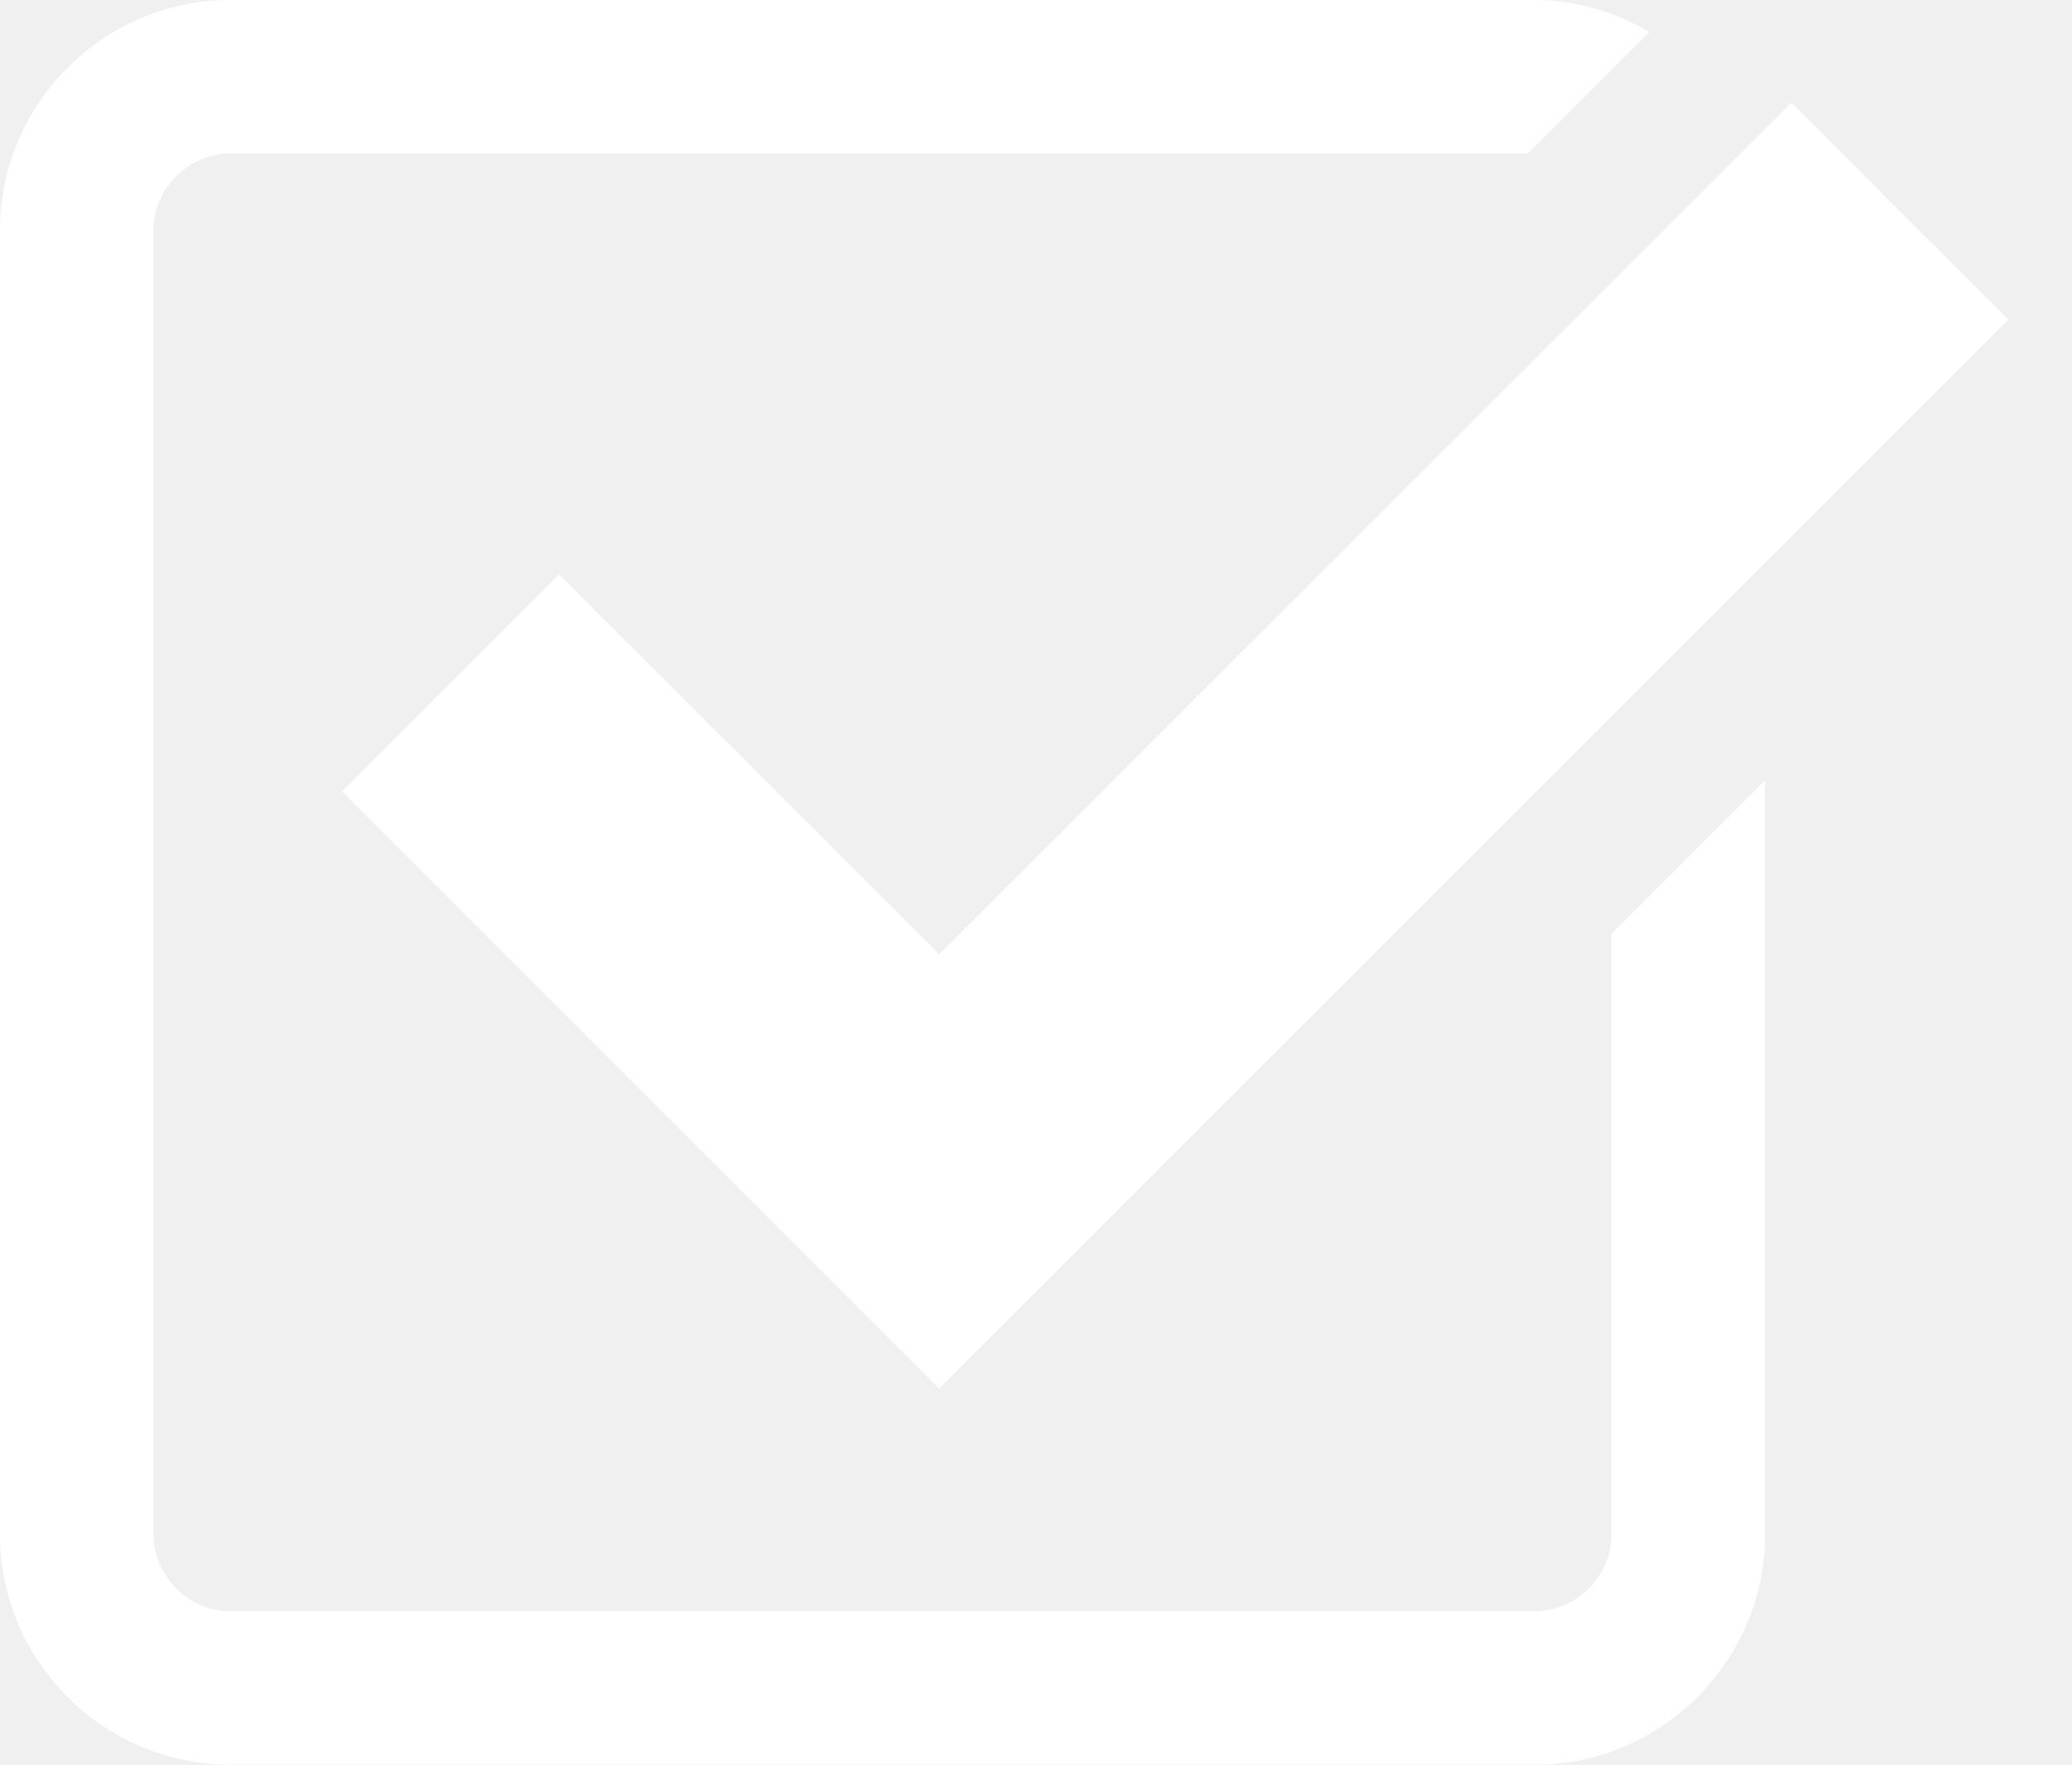
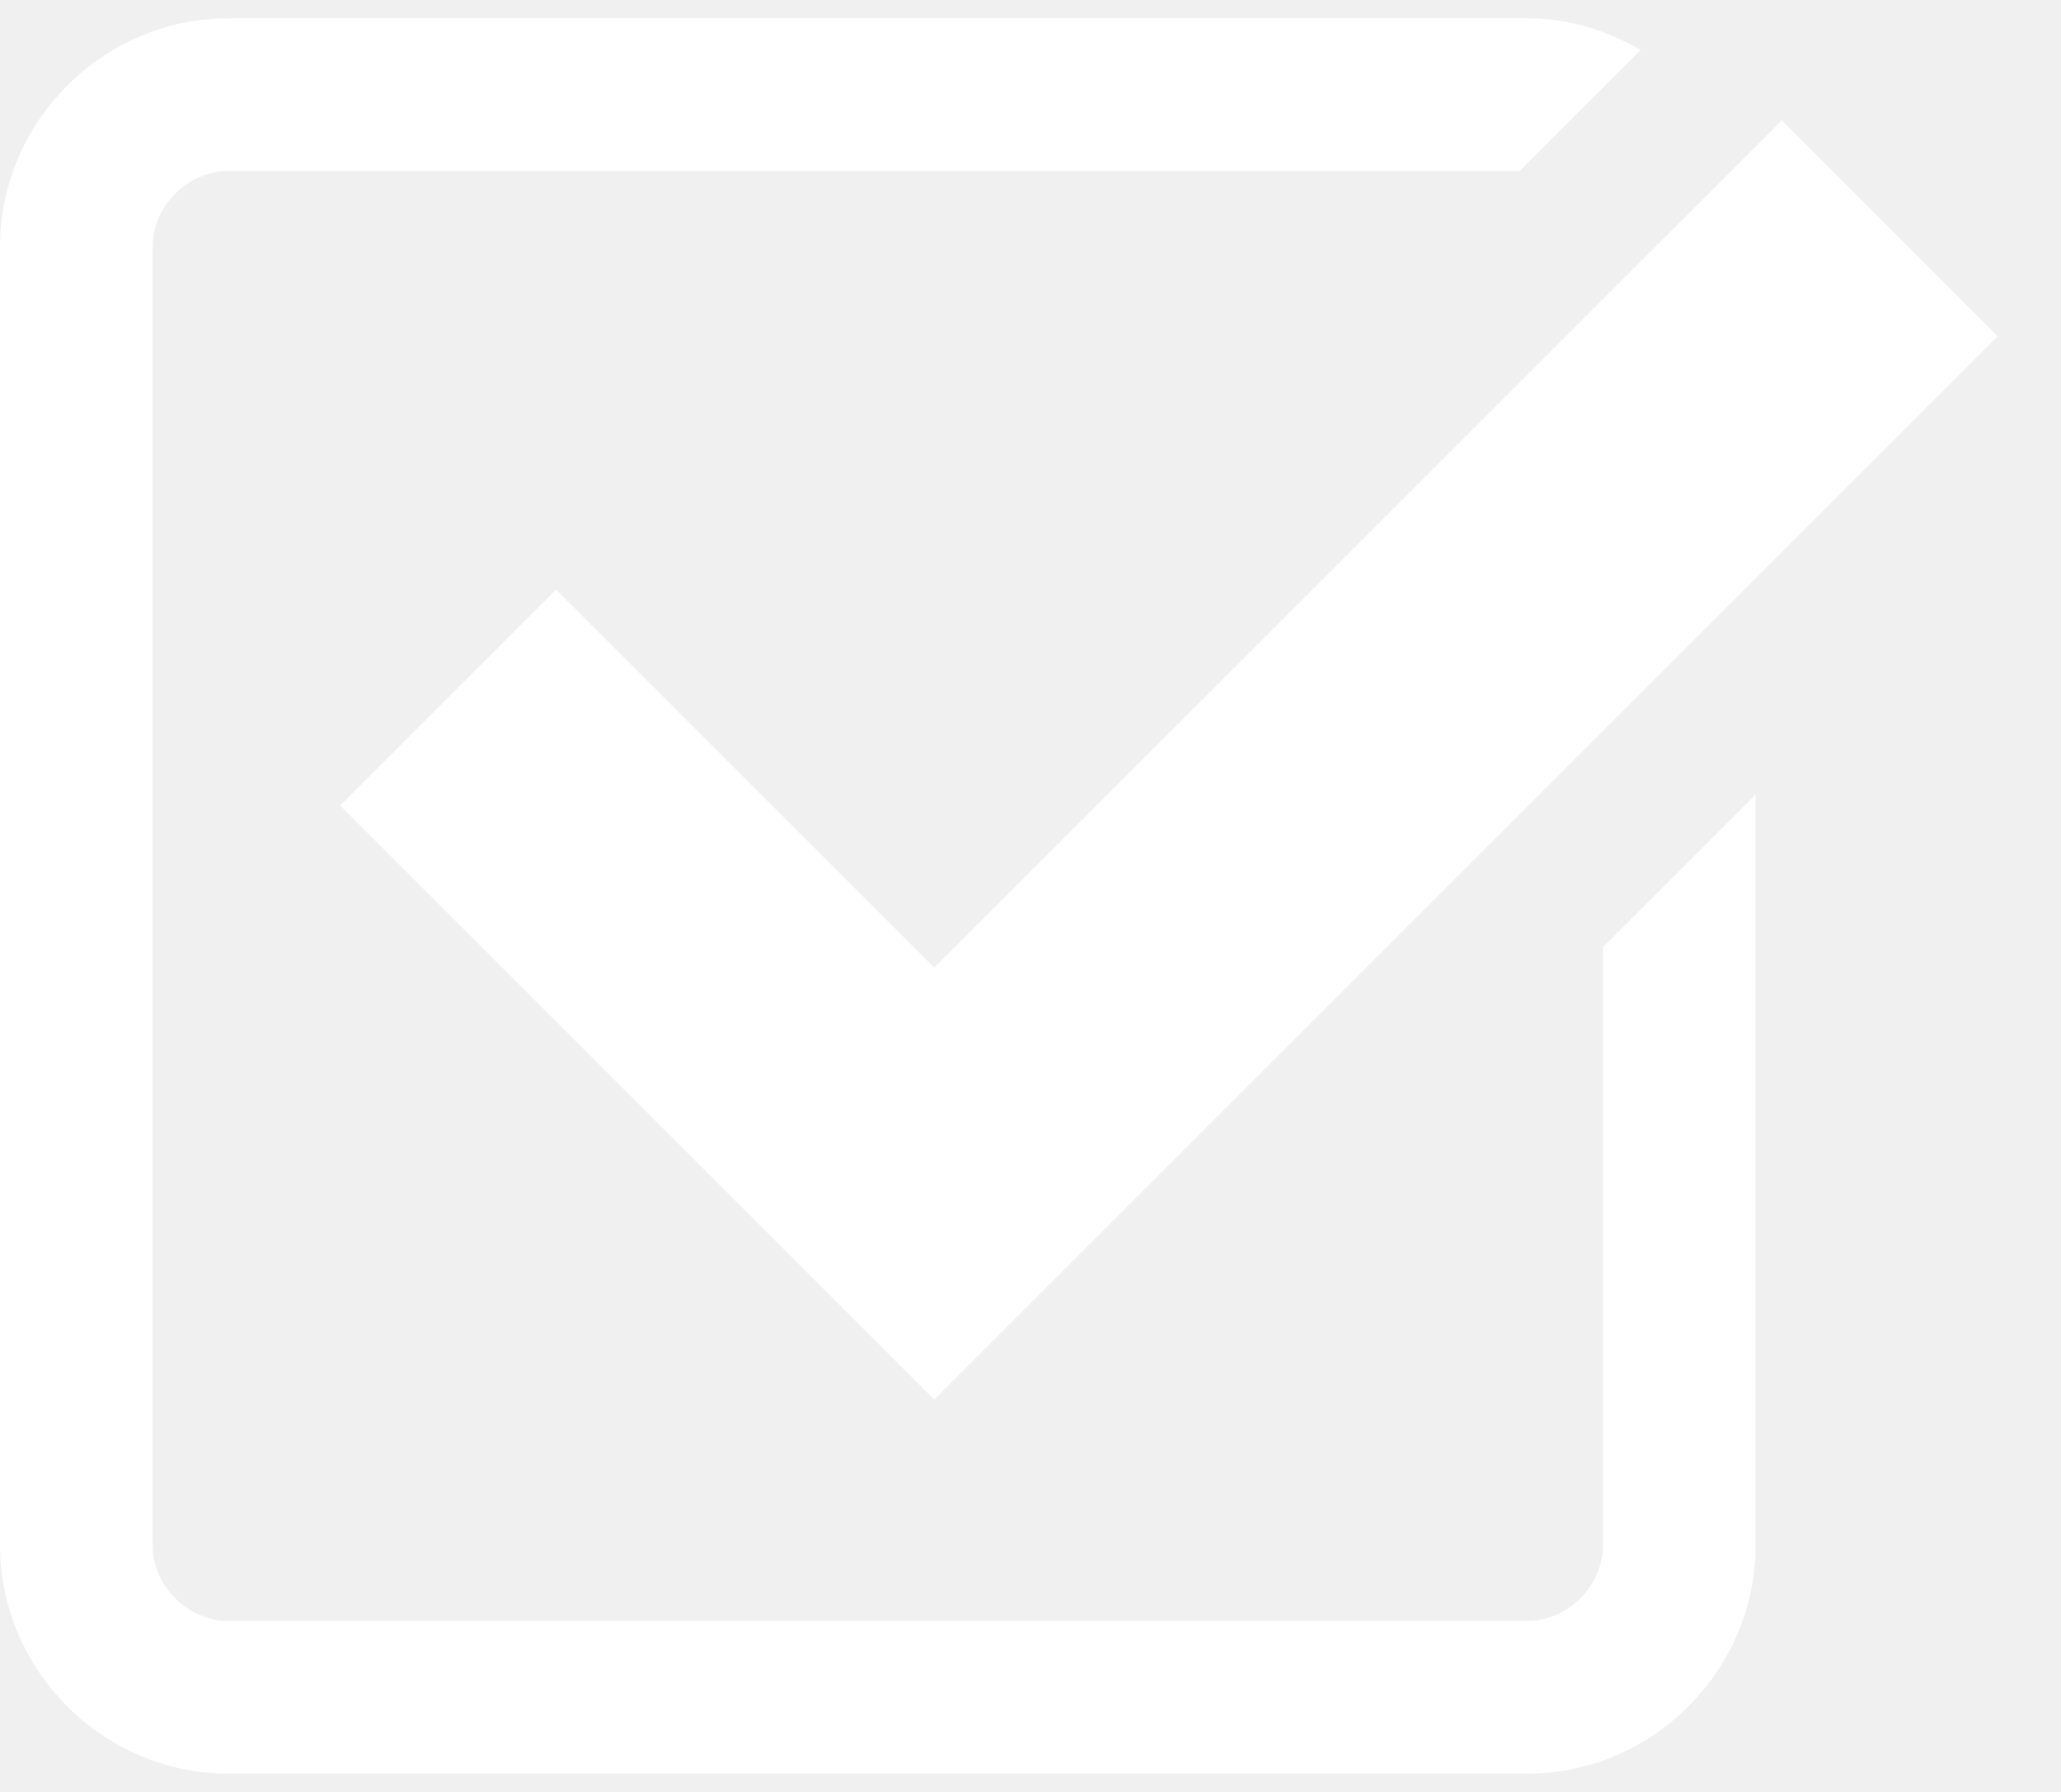
- <svg xmlns="http://www.w3.org/2000/svg" version="1.1" x="0px" y="0px" width="27px" height="23px" viewBox="0 0 27 23" enable-background="new 0 0 27 23" xml:space="preserve">
+ <svg xmlns="http://www.w3.org/2000/svg" version="1.1" x="0px" y="0px" width="23px" height="20px" viewBox="0 0 27 23" enable-background="new 0 0 27 23" xml:space="preserve">
  <g id="Layer_1">
</g>
  <g id="Layer_2">
    <g>
      <polygon fill="#fff" points="7.285,7.486 4.456,10.315 12.239,18.098 26.171,4.166 23.343,1.337 12.239,12.439   " />
      <path fill="#fff" d="M21,20c0,0.542-0.458,1-1,1H3c-0.542,0-1-0.458-1-1V3c0-0.542,0.458-1,1-1h16.908l1.585-1.585C21.051,0.158,20.545,0,20,0    H3C1.35,0,0,1.35,0,3v17c0,1.65,1.35,3,3,3h17c1.65,0,3-1.35,3-3v-9.829l-2,2V20z" />
    </g>
  </g>
</svg>
